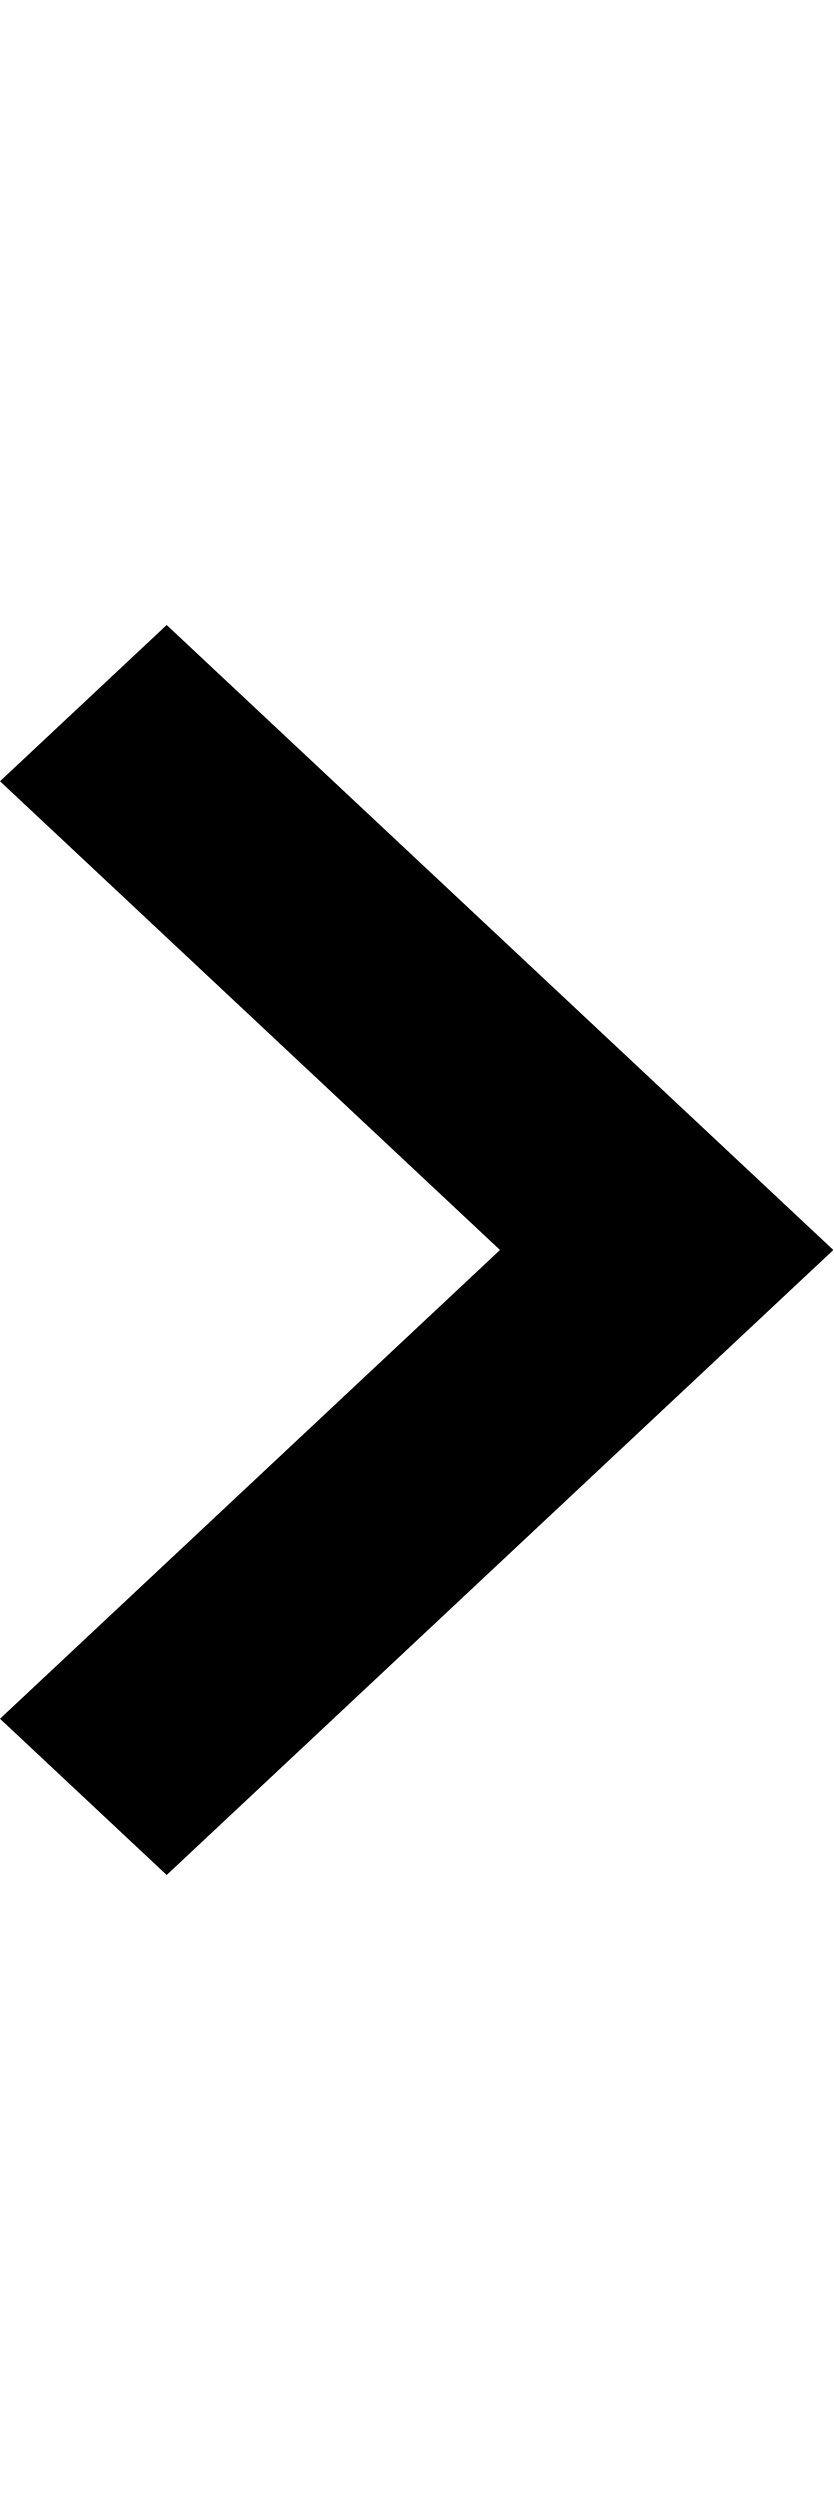
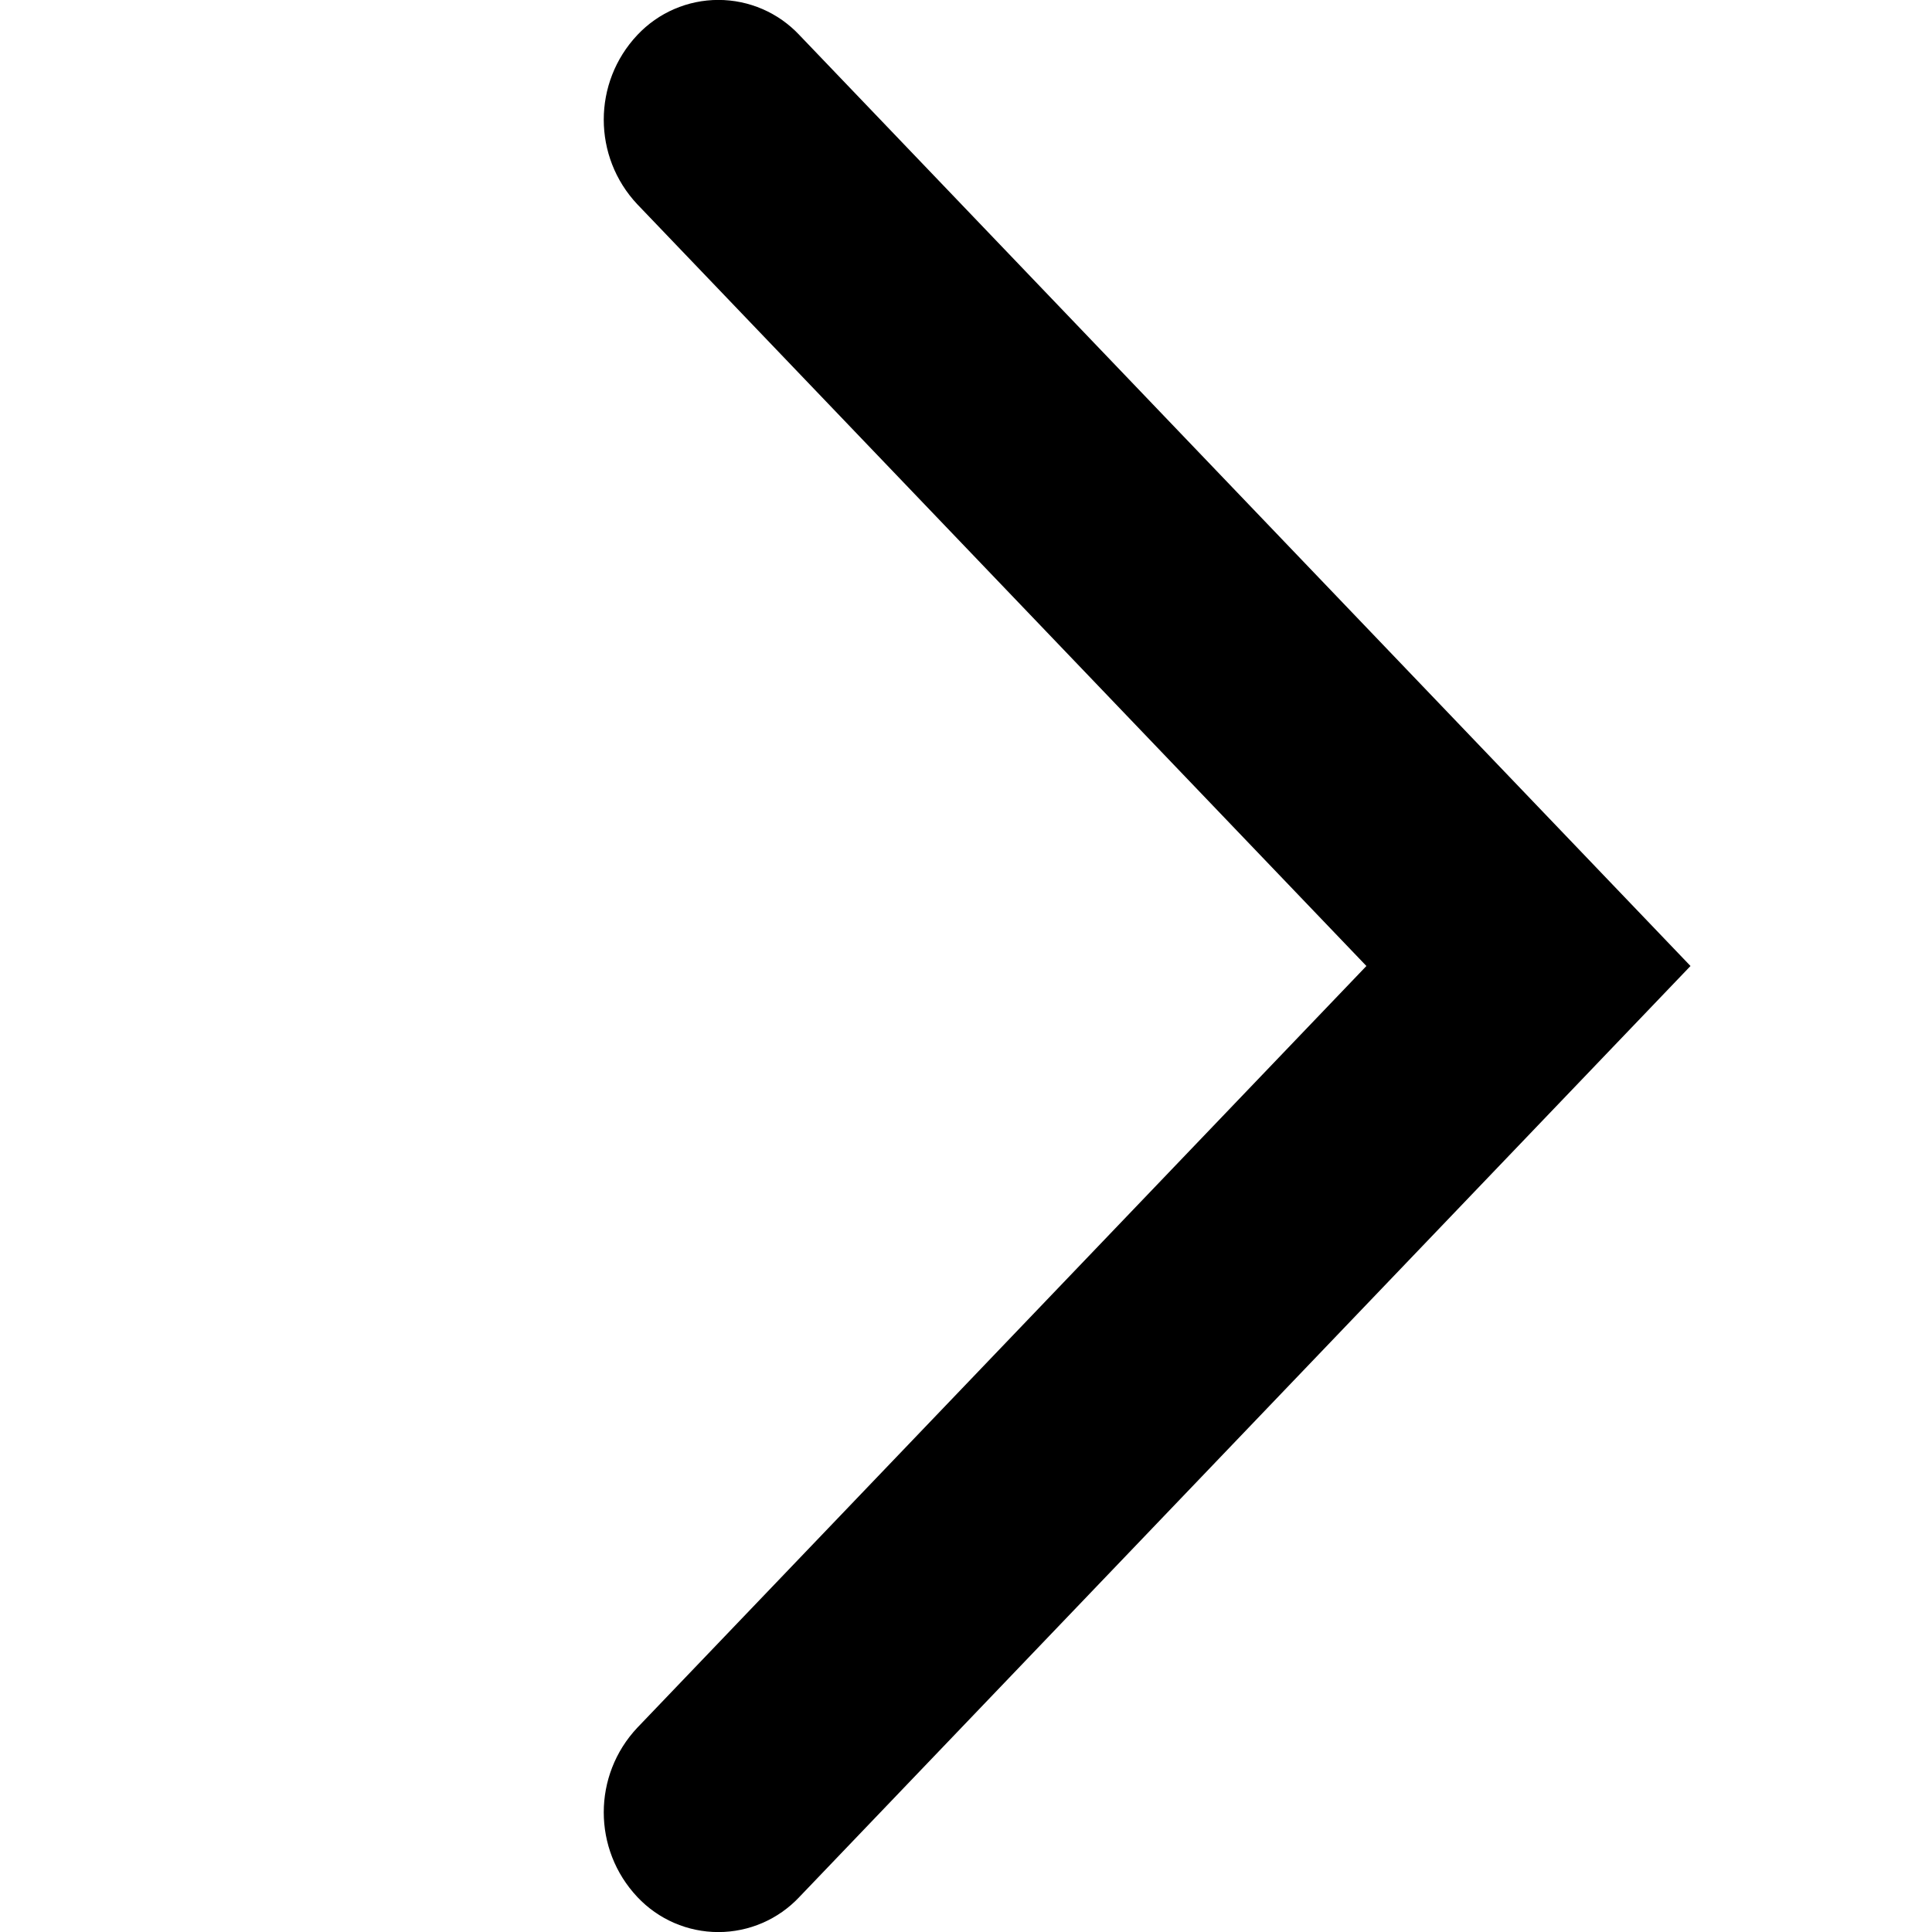
- <svg xmlns="http://www.w3.org/2000/svg" width="8px" height="24px" viewBox="0 0 8 24" version="1.1">
-   <g stroke="none" stroke-width="1" fill-rule="evenodd">
-     <g transform="translate(-313, -193)">
-       <g transform="translate(313, 193)">
-         <polygon points="1.6 6 8 12 1.6 18 0 16.5 4.8 12 0 7.5" />
-       </g>
-     </g>
-   </g>
+ <svg xmlns="http://www.w3.org/2000/svg" width="16" height="16" viewBox="0 0 16 16">
+   <path d="M11.316 8 5.278 1.692a1.023 1.023 0 0 1 0-1.402.92.92 0 0 1 1.342 0L14 8l-7.38 7.71a.92.92 0 0 1-1.342 0 1.023 1.023 0 0 1 0-1.402L11.316 8z" />
</svg>
